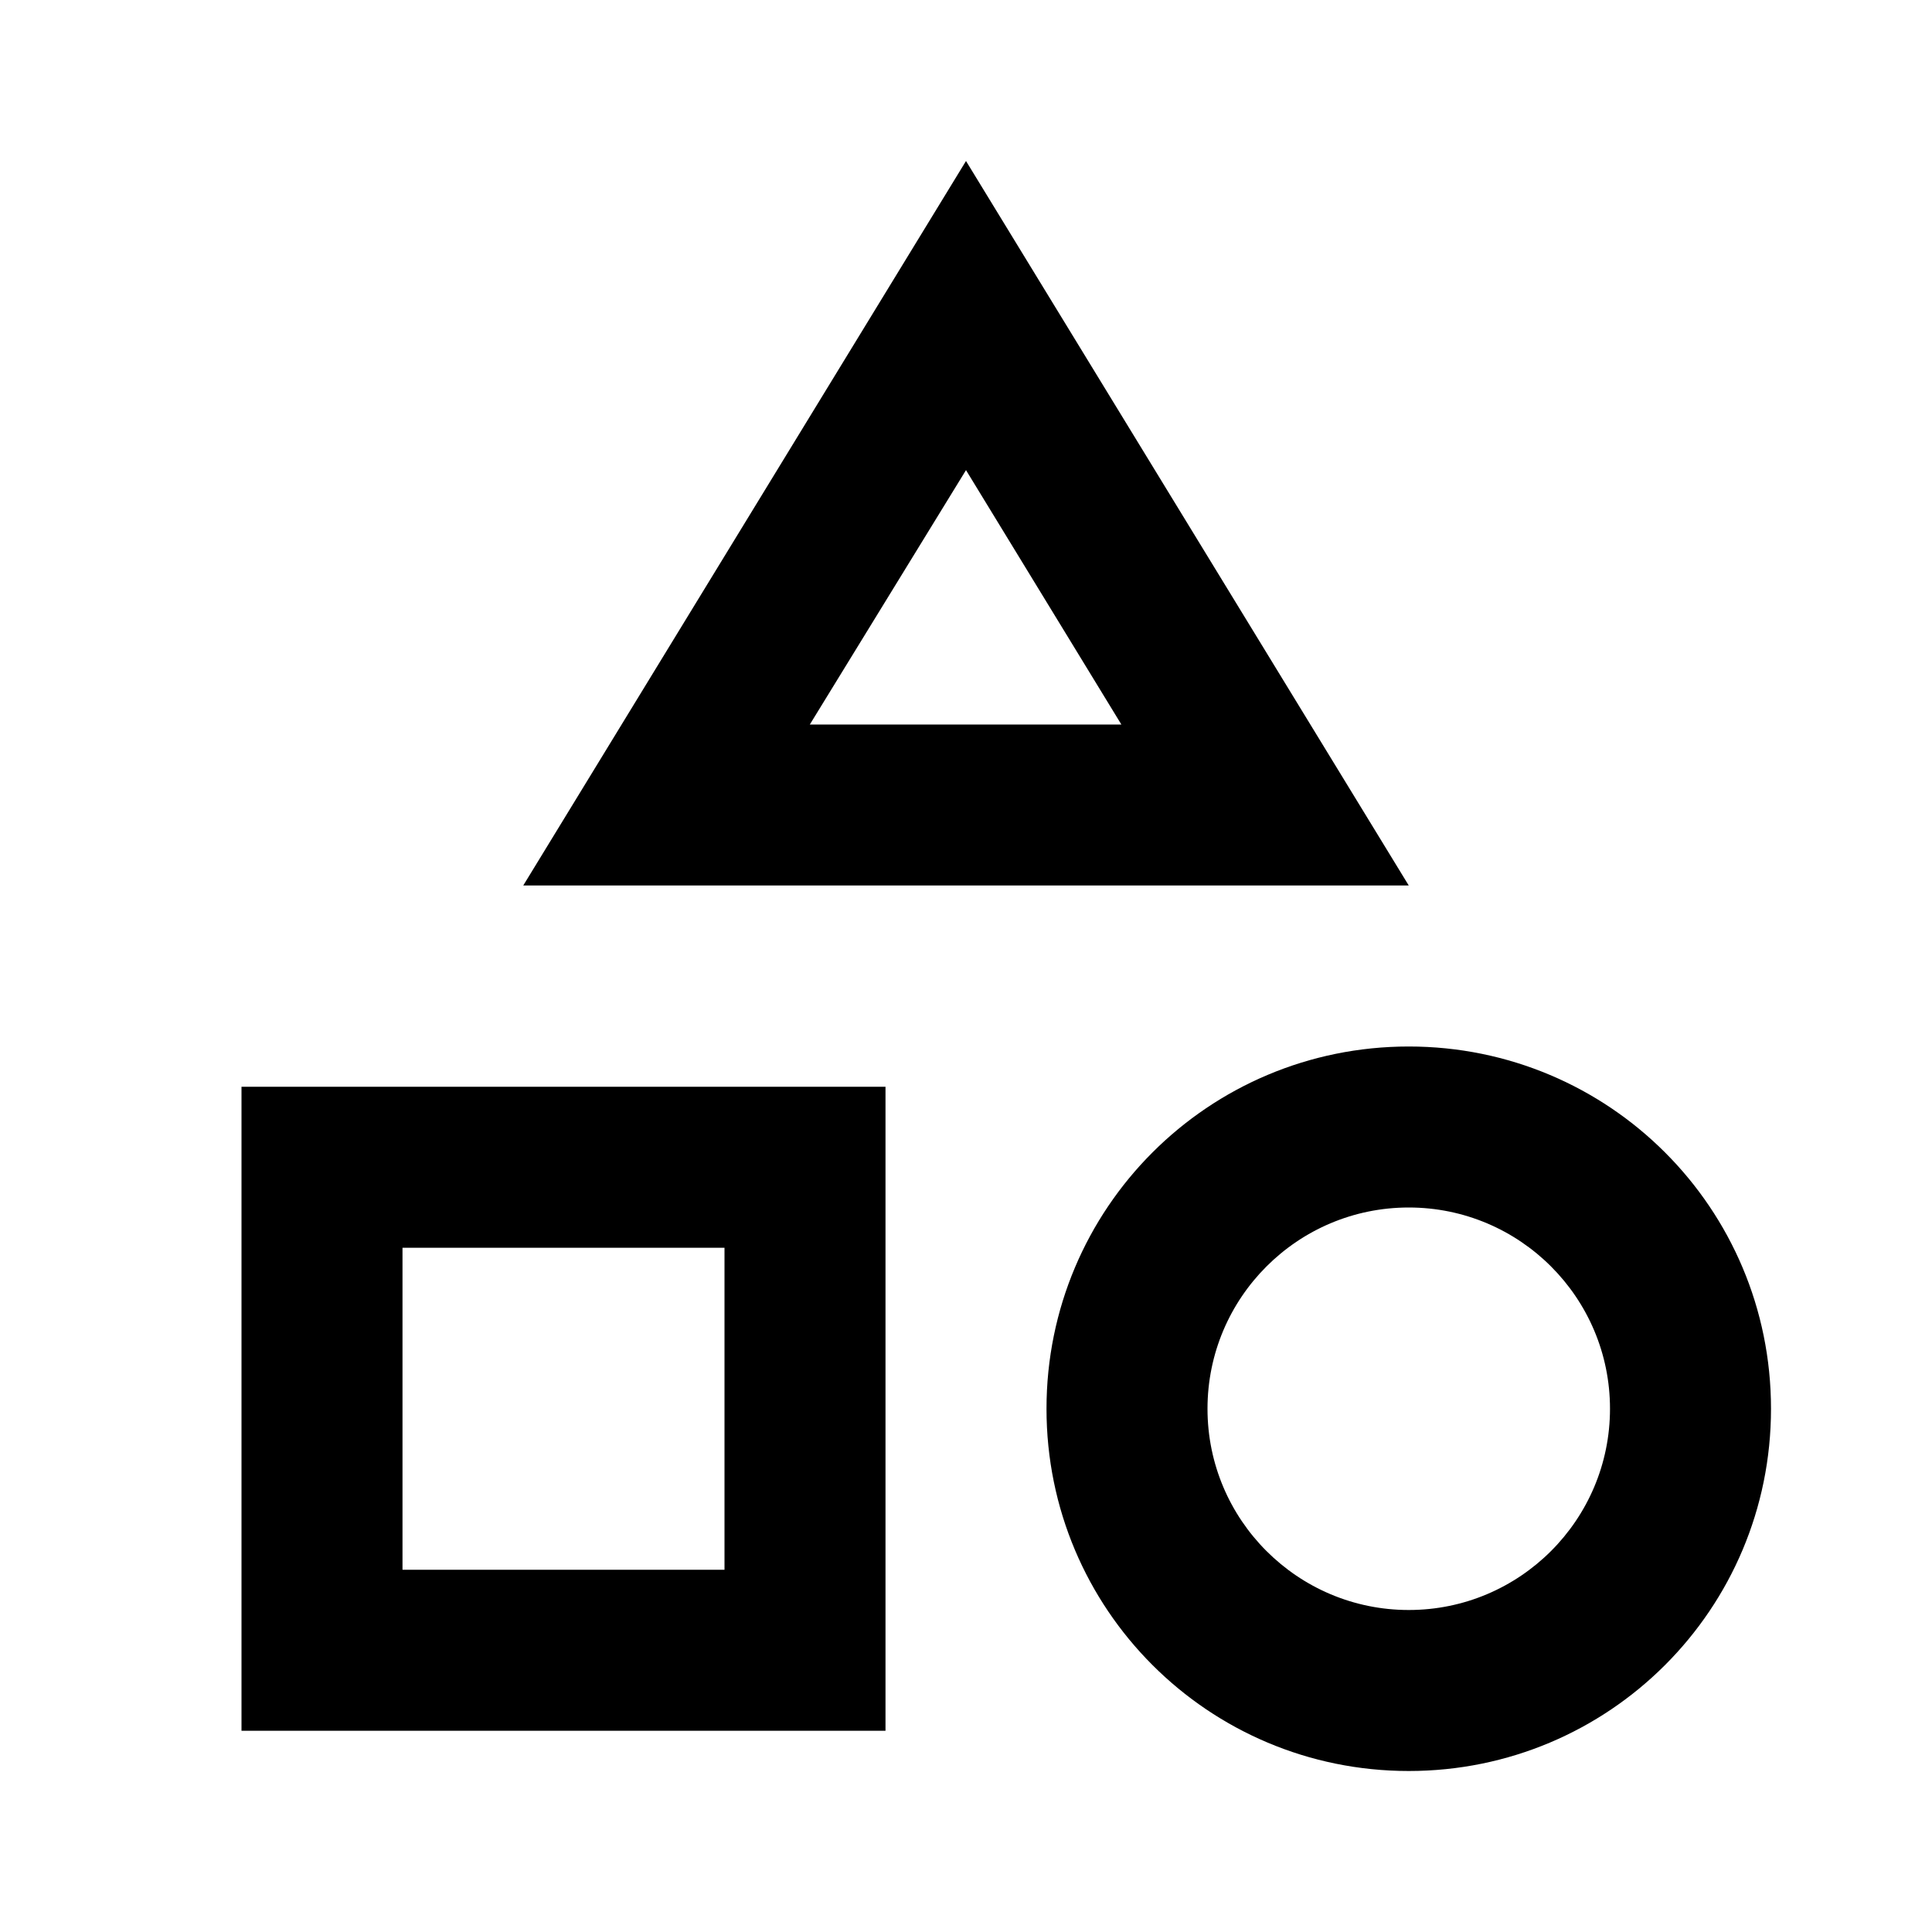
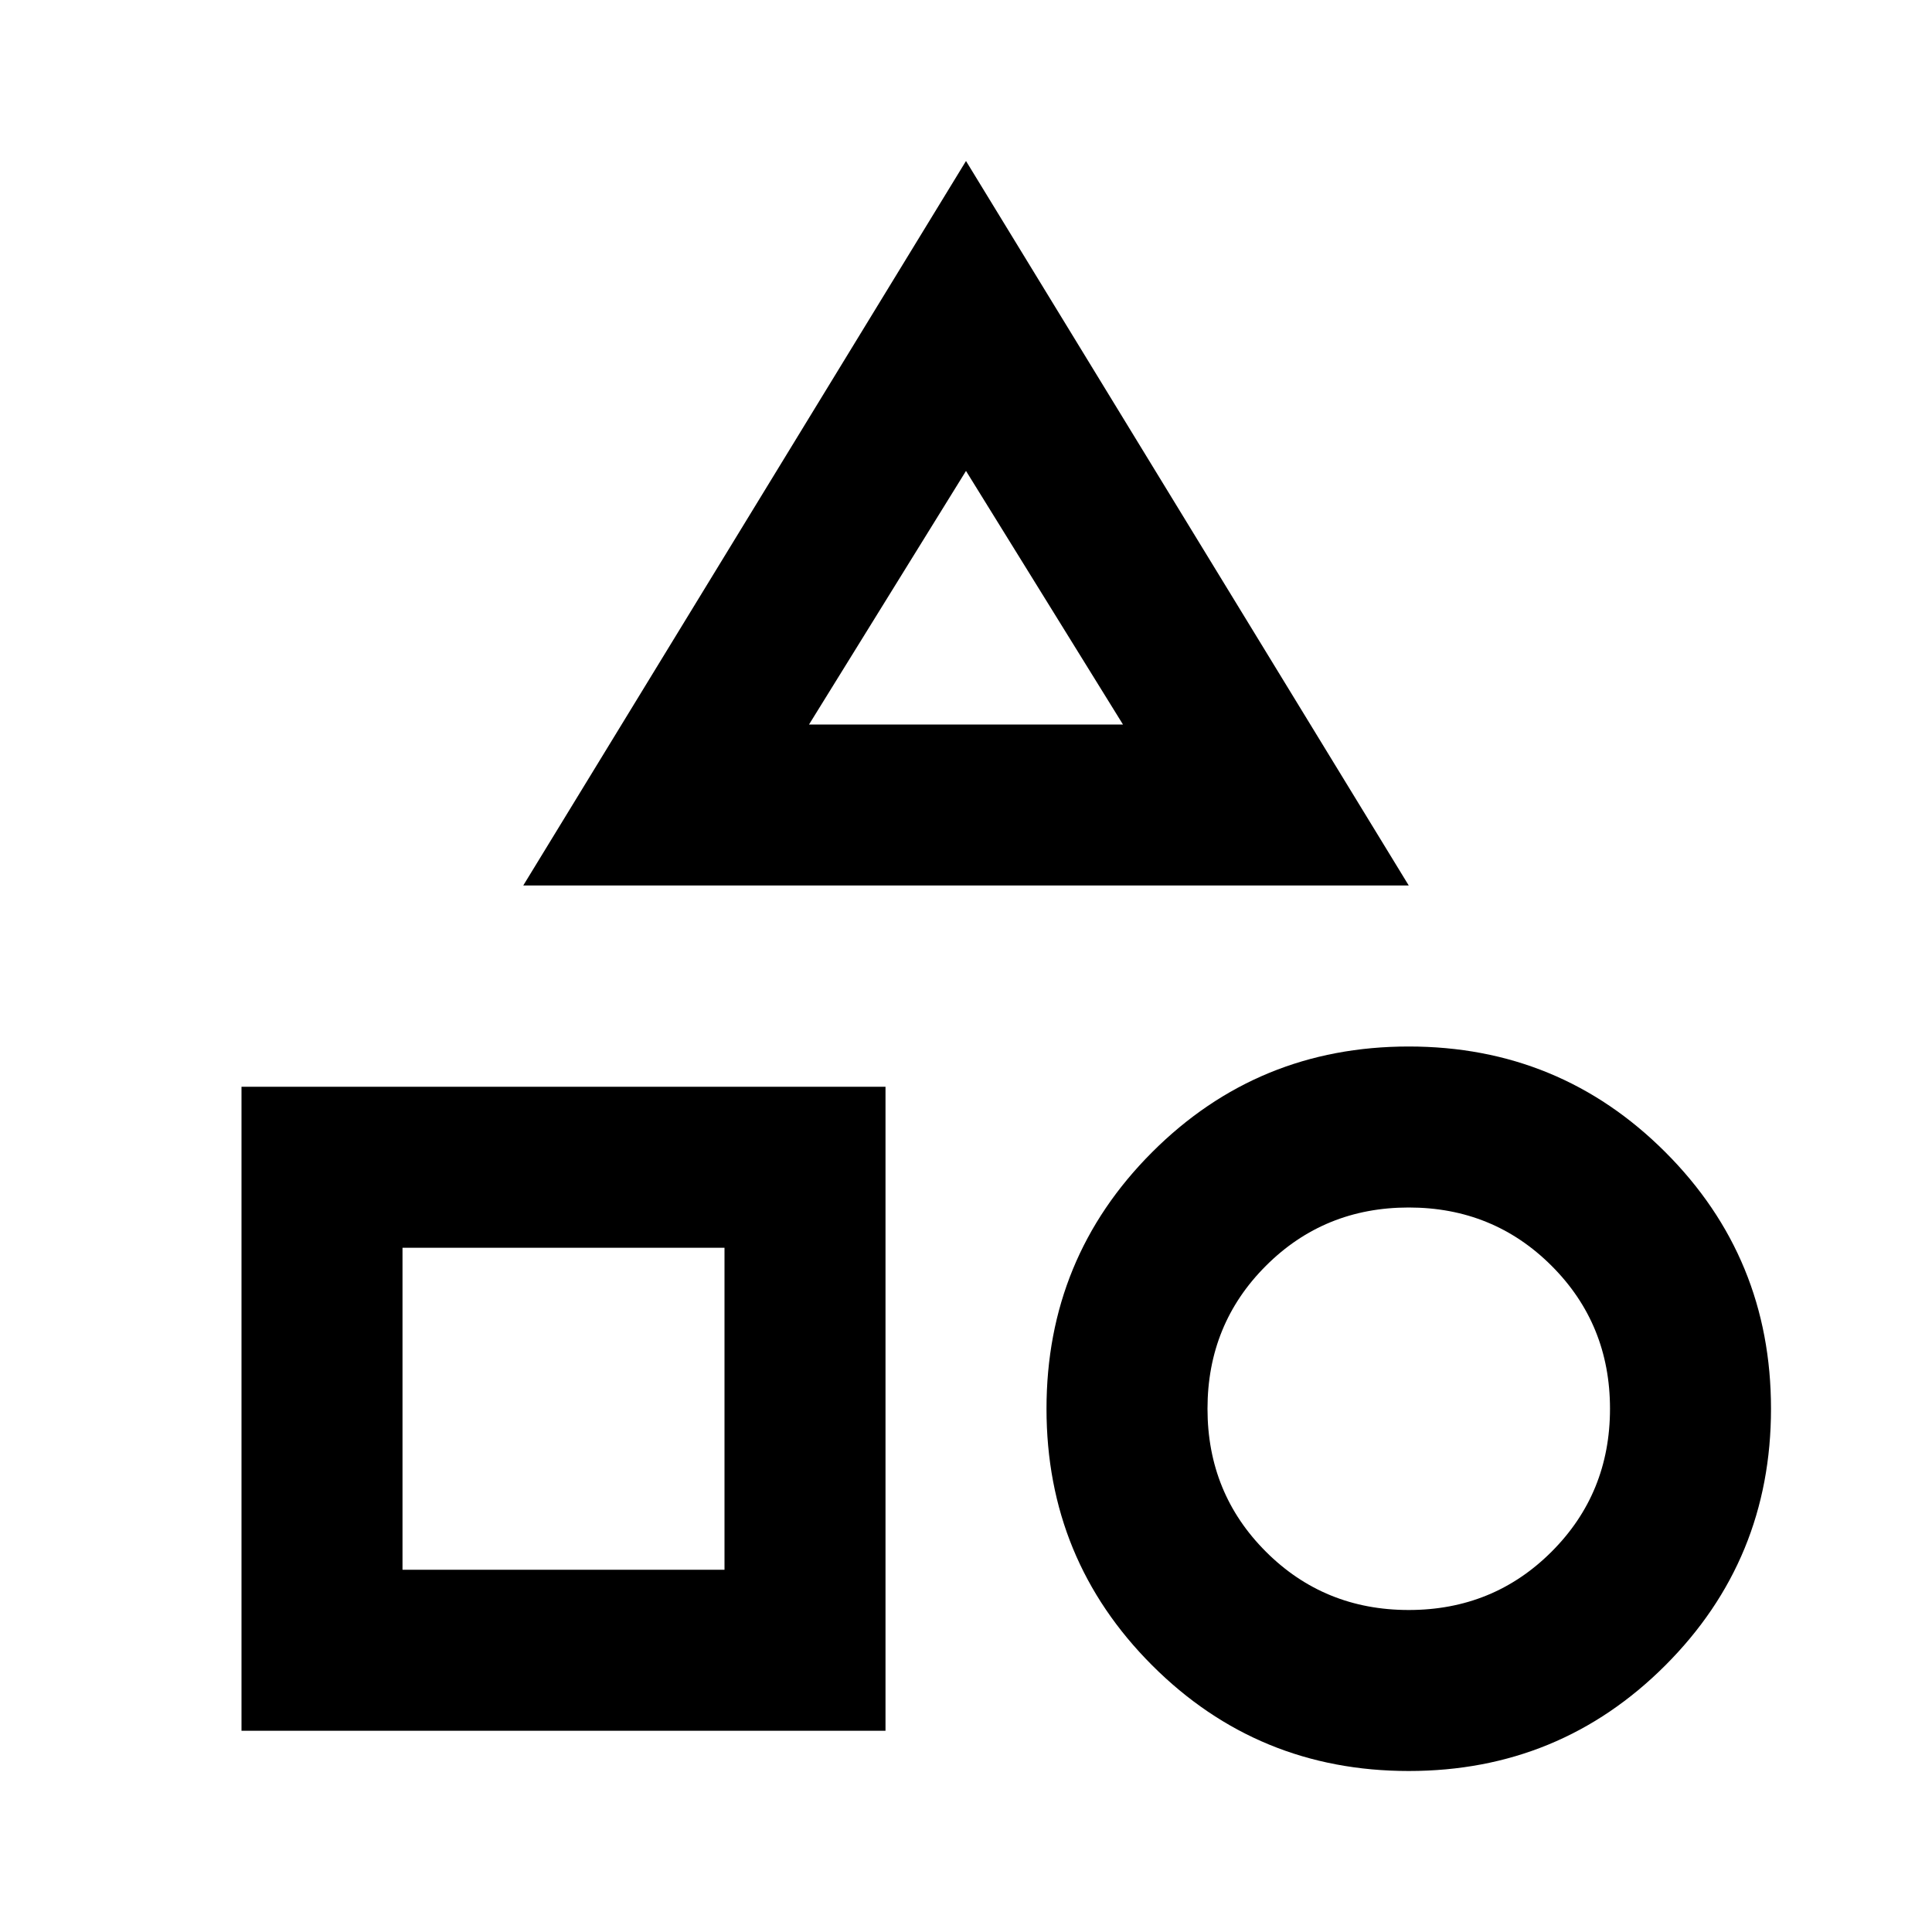
- <svg xmlns="http://www.w3.org/2000/svg" width="24" height="24" viewBox="0 0 24 24" fill="currentColor">
-   <path d="M12 2l-5.5 9h11L12 2zm0 3.84L13.93 9h-3.87L12 5.84zM17.5 13c-2.49 0-4.5 2.01-4.5 4.5s2.01 4.5 4.5 4.5 4.5-2.01 4.5-4.5-2.01-4.5-4.5-4.5zm0 7c-1.38 0-2.5-1.12-2.5-2.5s1.12-2.5 2.5-2.5 2.5 1.12 2.5 2.5-1.12 2.5-2.5 2.5zM3 21.5h8v-8H3v8zm2-6h4v4H5v-4z" />
+ <svg xmlns="http://www.w3.org/2000/svg" height="24" viewBox="0 -960 960 960" width="24">
+   <path d="m260-520 220-360 220 360H260ZM700-80q-75 0-127.5-52.5T520-260q0-75 52.5-127.5T700-440q75 0 127.5 52.5T880-260q0 75-52.5 127.5T700-80Zm-580-20v-320h320v320H120Zm580-60q42 0 71-29t29-71q0-42-29-71t-71-29q-42 0-71 29t-29 71q0 42 29 71t71 29Zm-500-20h160v-160H200v160Zm202-420h156l-78-126-78 126Zm78 0ZM360-340Zm340 80Z" />
</svg>
